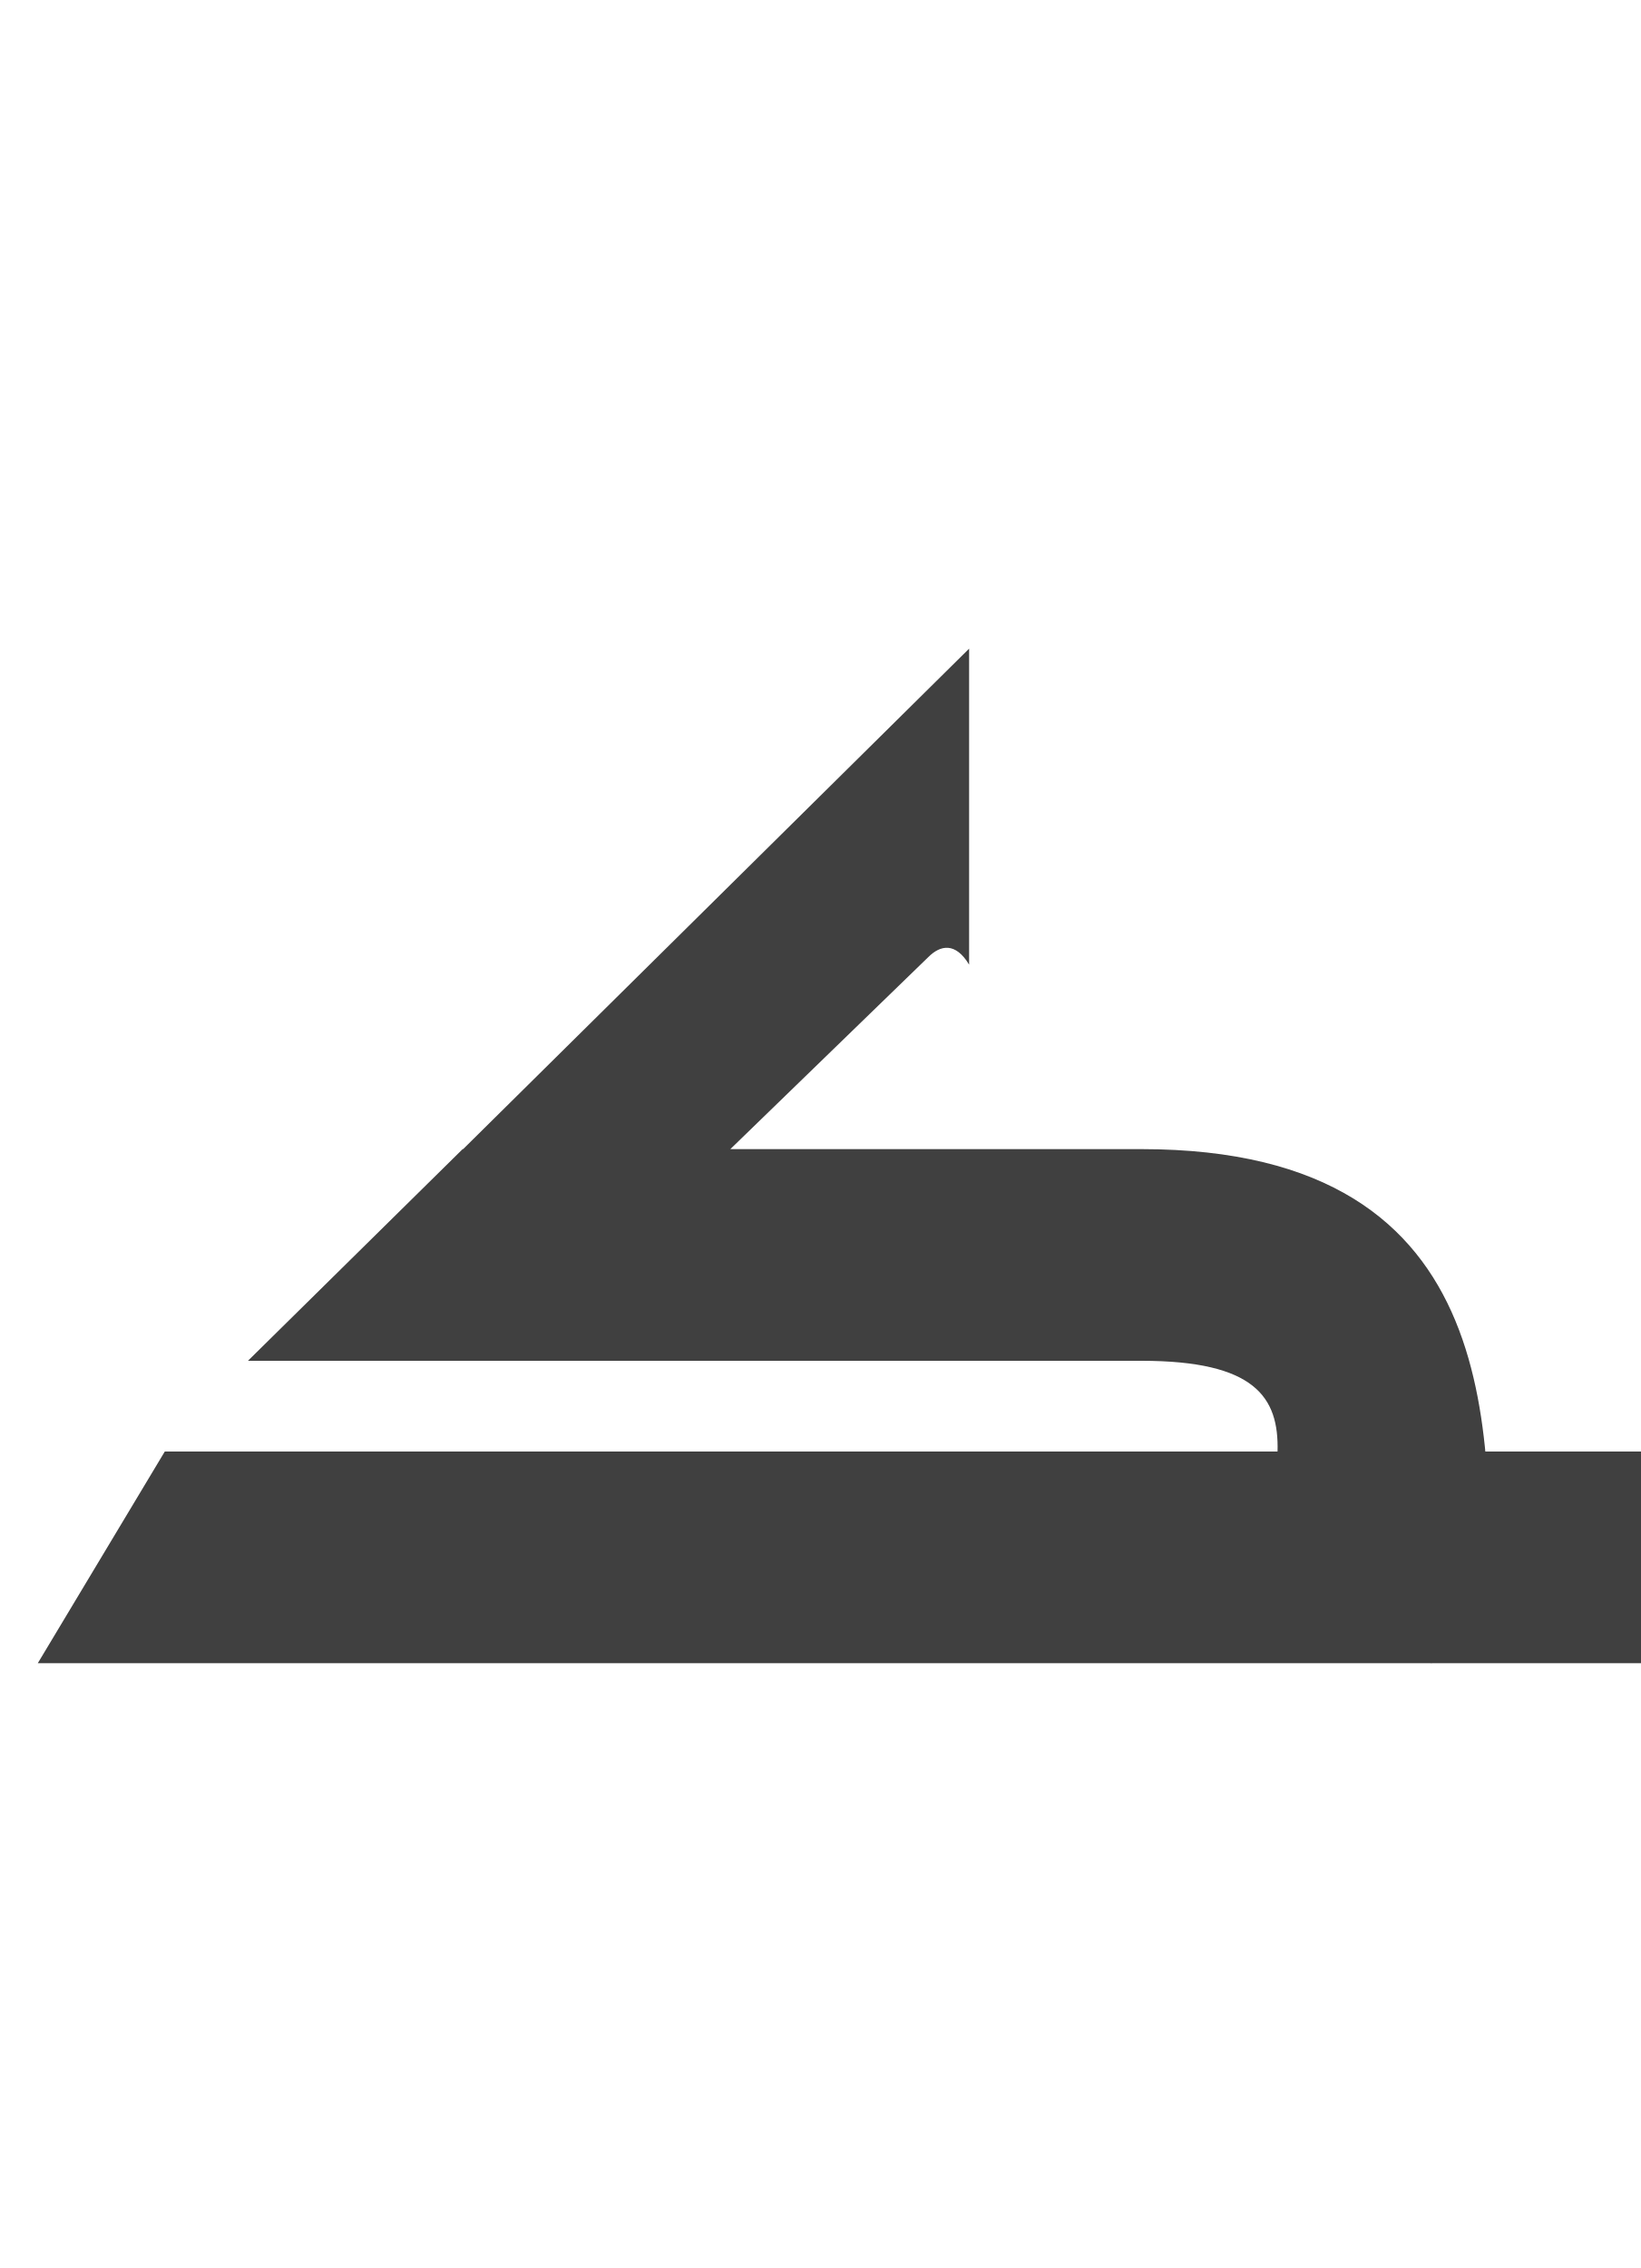
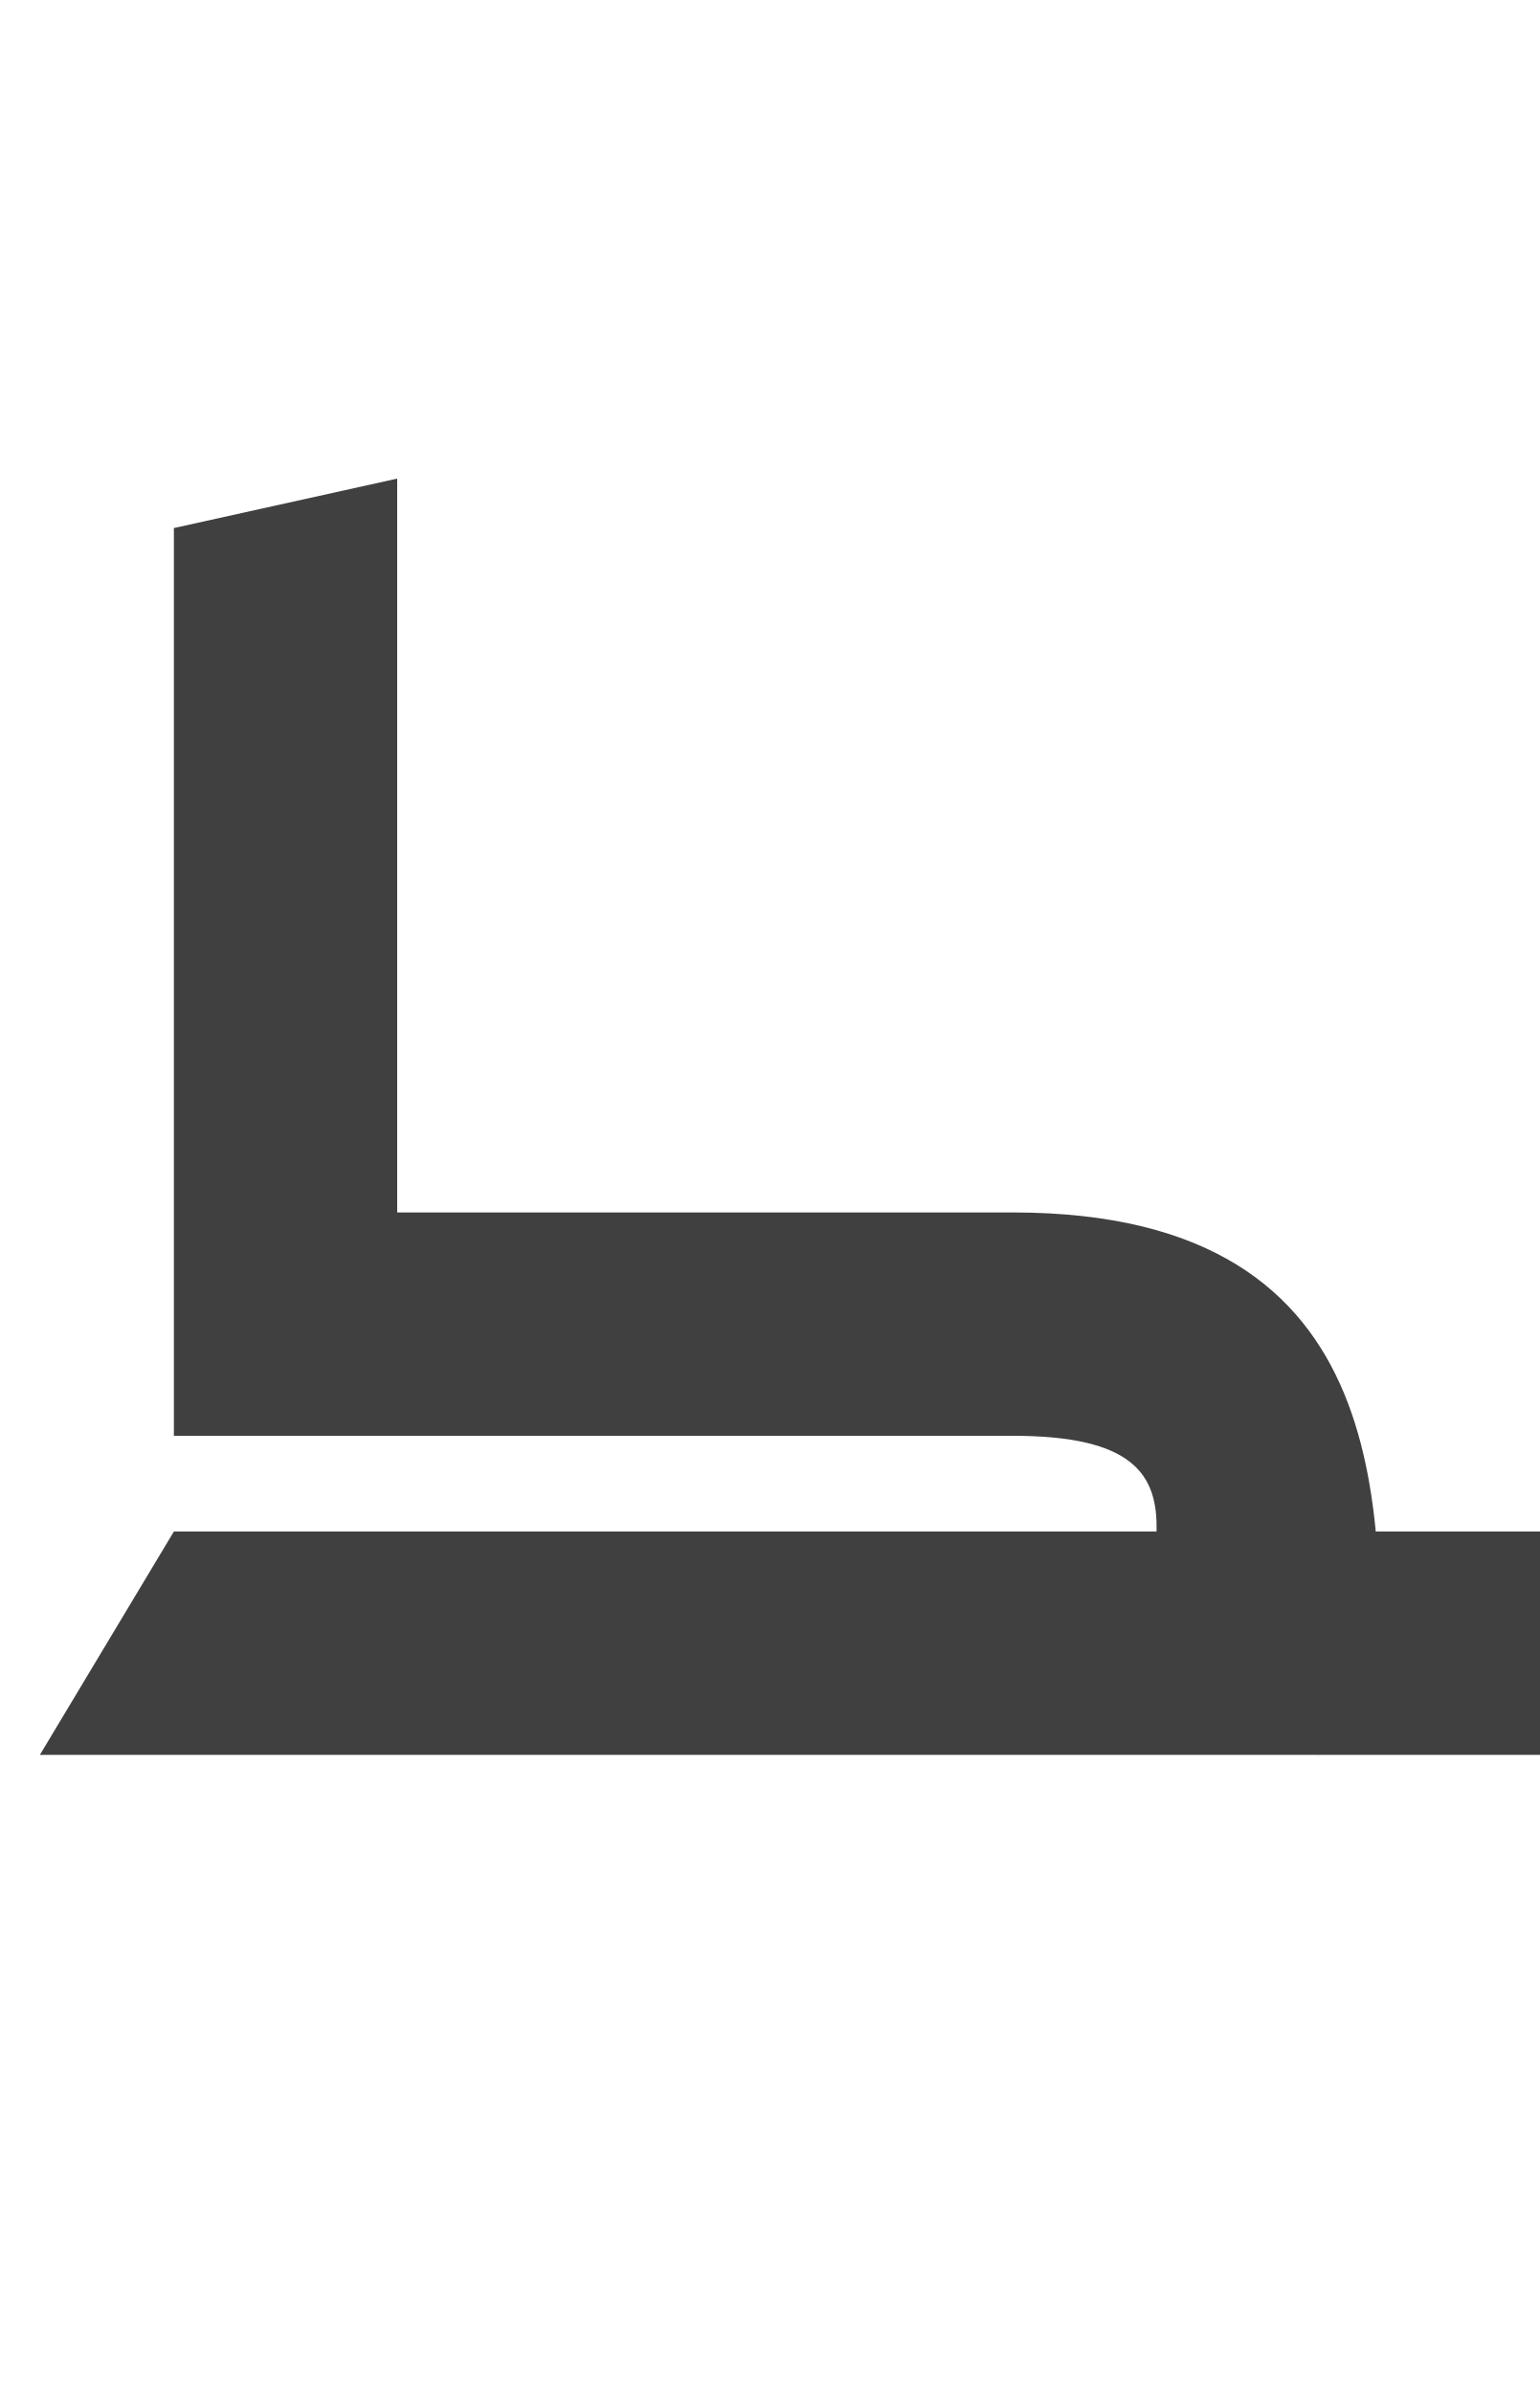
- <svg xmlns="http://www.w3.org/2000/svg" version="1.1" viewBox="0 0 1085.0 1500.0" width="1085.0" height="1500.0">
+ <svg xmlns="http://www.w3.org/2000/svg" version="1.1" viewBox="0 0 965.0 1500.0" width="965.0" height="1500.0">
  <g transform="matrix(1 0 0 -1 0 1100.0)">
-     <path opacity="0.75" d="M909.0 0.0H1105.0V140.0H909.0V0.0ZM25.0 0.0H945.0C945.0 0.0 985.0 -2.0 985.0 23.0C985.0 143.0 1002.0 340.0 755.0 340.0H306.0L164.0 200.0H755.0C830.0 200.0 846.0 176.0 845.0 140.0H109.0L25.0 0.0ZM348.0 209.0 614.0 467.0C622.0 475.0 632.0 477.0 641.0 462.0V671.0L277.0 311.0L348.0 209.0Z" />
+     <path opacity="0.75" d="M109.0 200.0H249.0V800.0L109.0 769.0V200.0ZM789.0 0.0H985.0V140.0H789.0V0.0ZM25.0 0.0H825.0C825.0 0.0 865.0 -2.0 865.0 23.0C865.0 143.0 882.0 340.0 635.0 340.0H110.0V200.0H635.0C710.0 200.0 726.0 176.0 725.0 140.0H109.0L25.0 0.0Z" />
  </g>
</svg>
